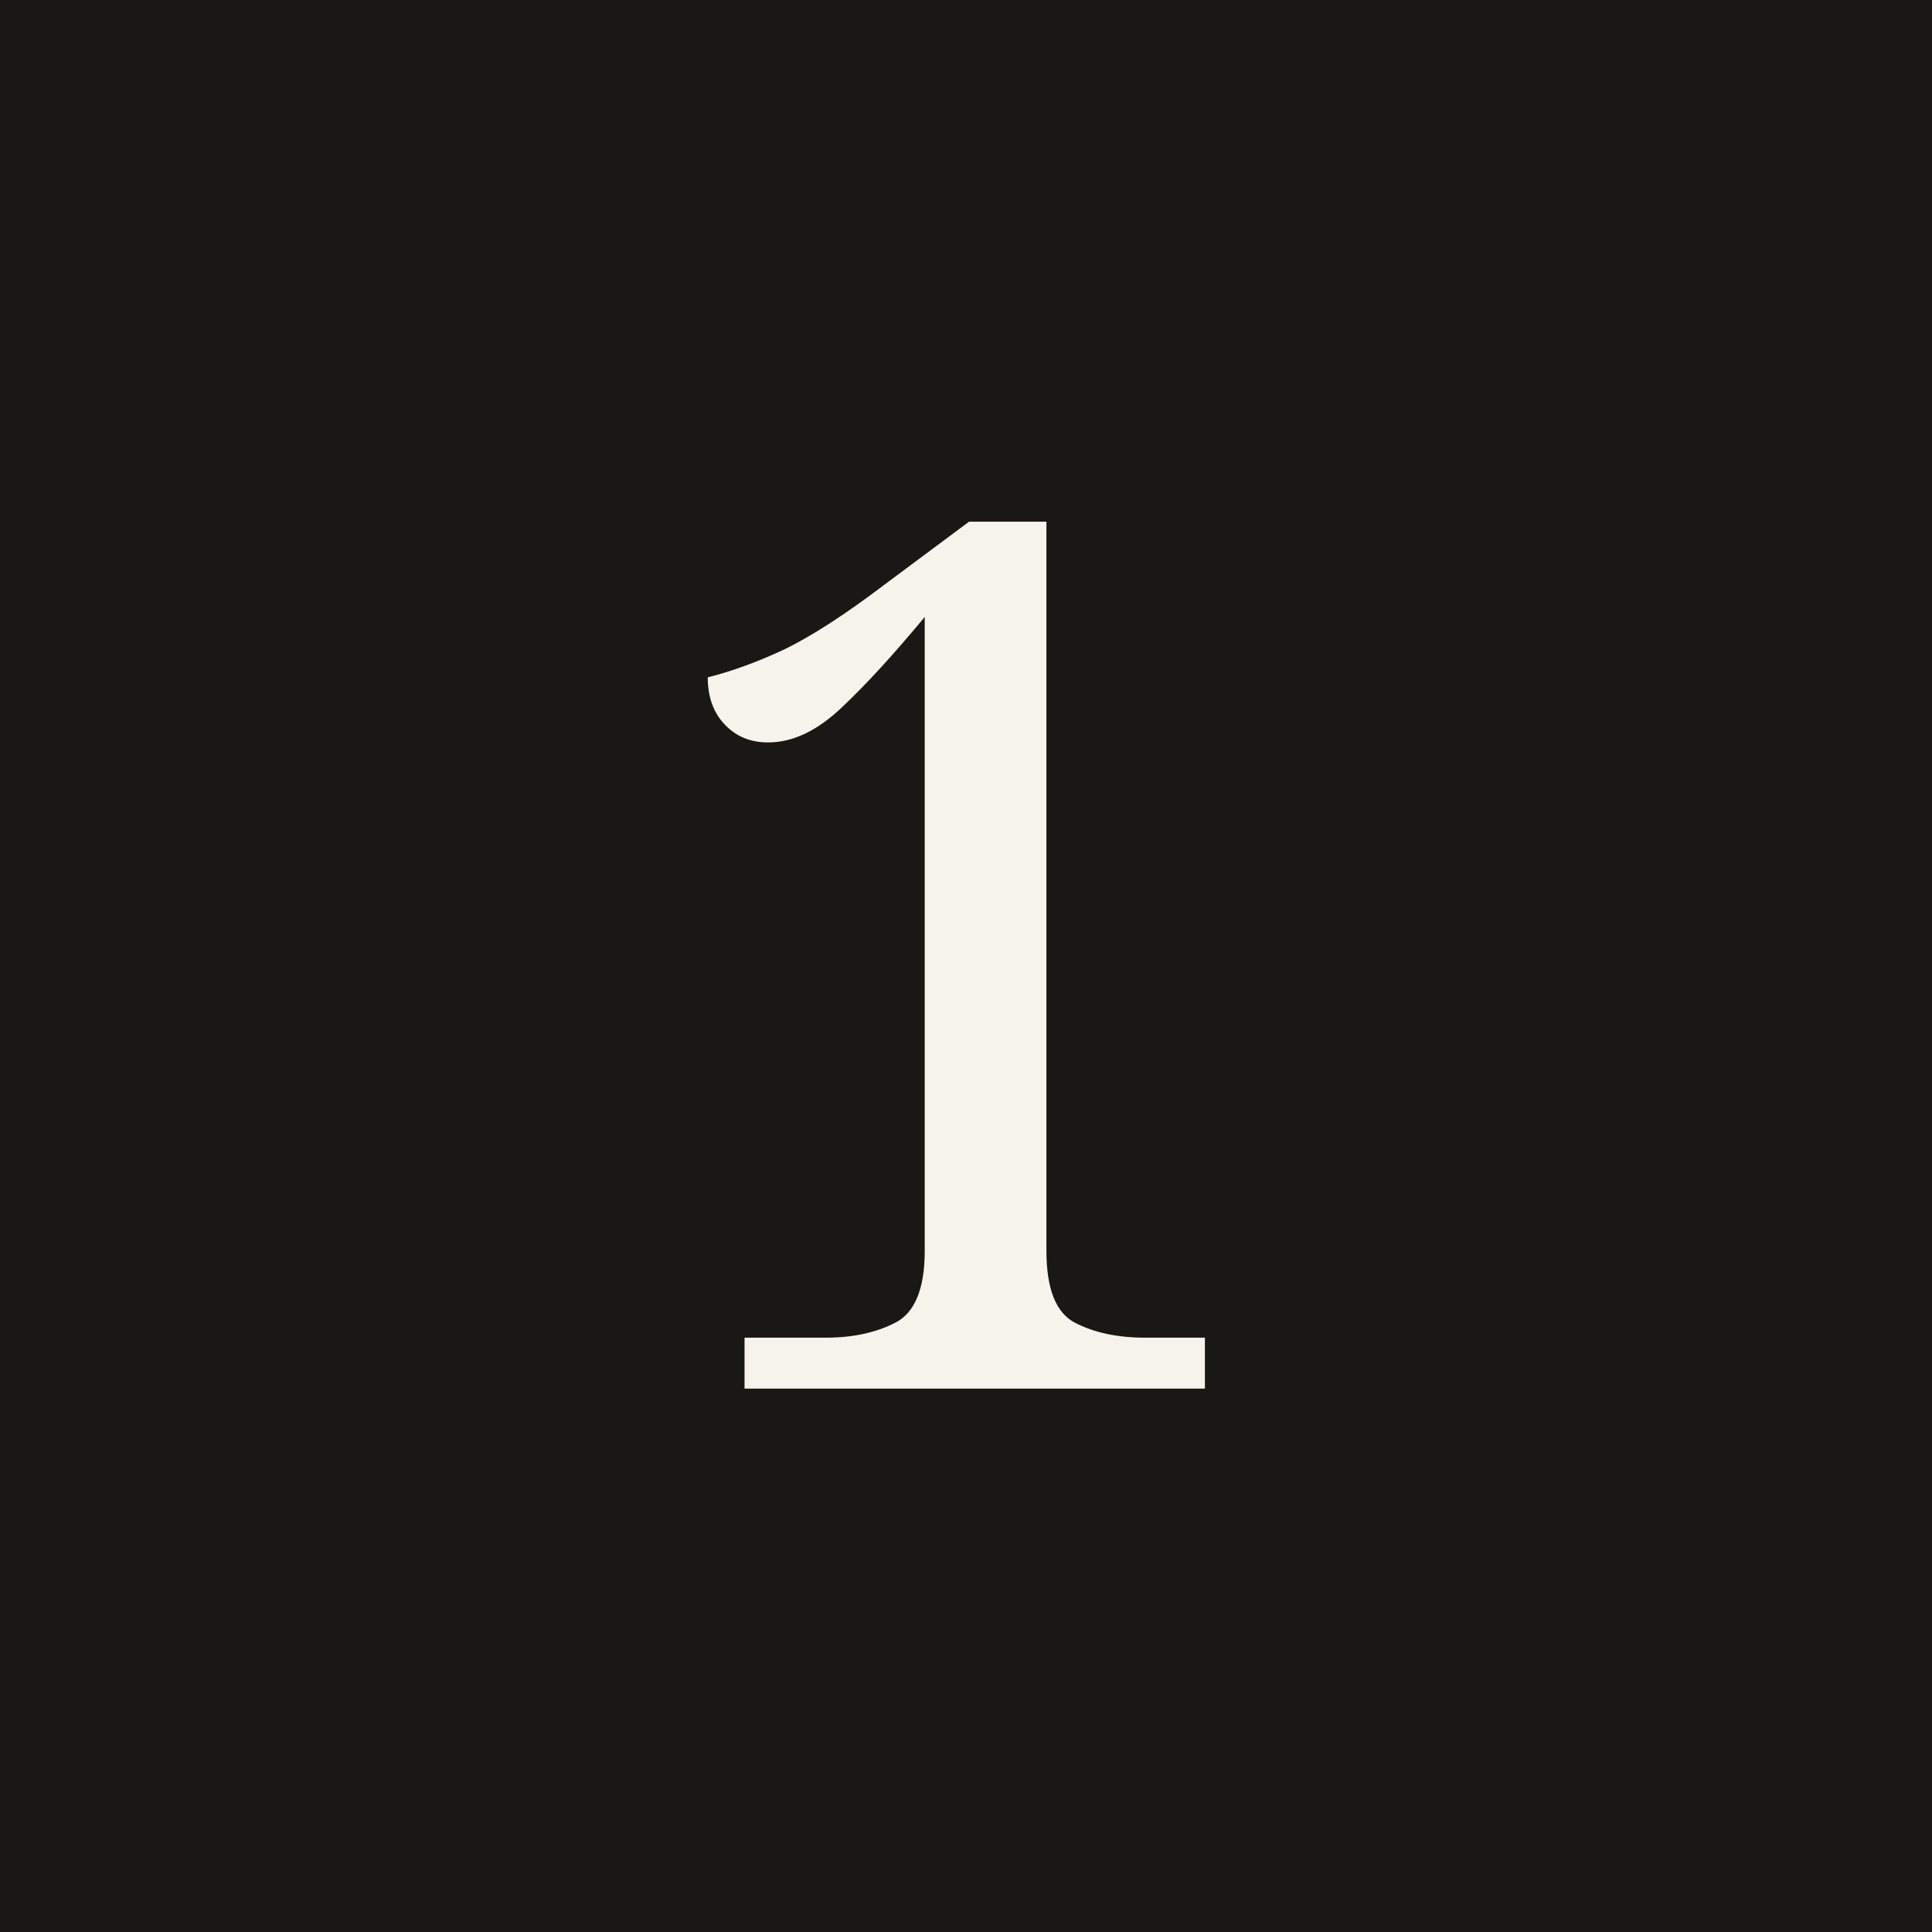
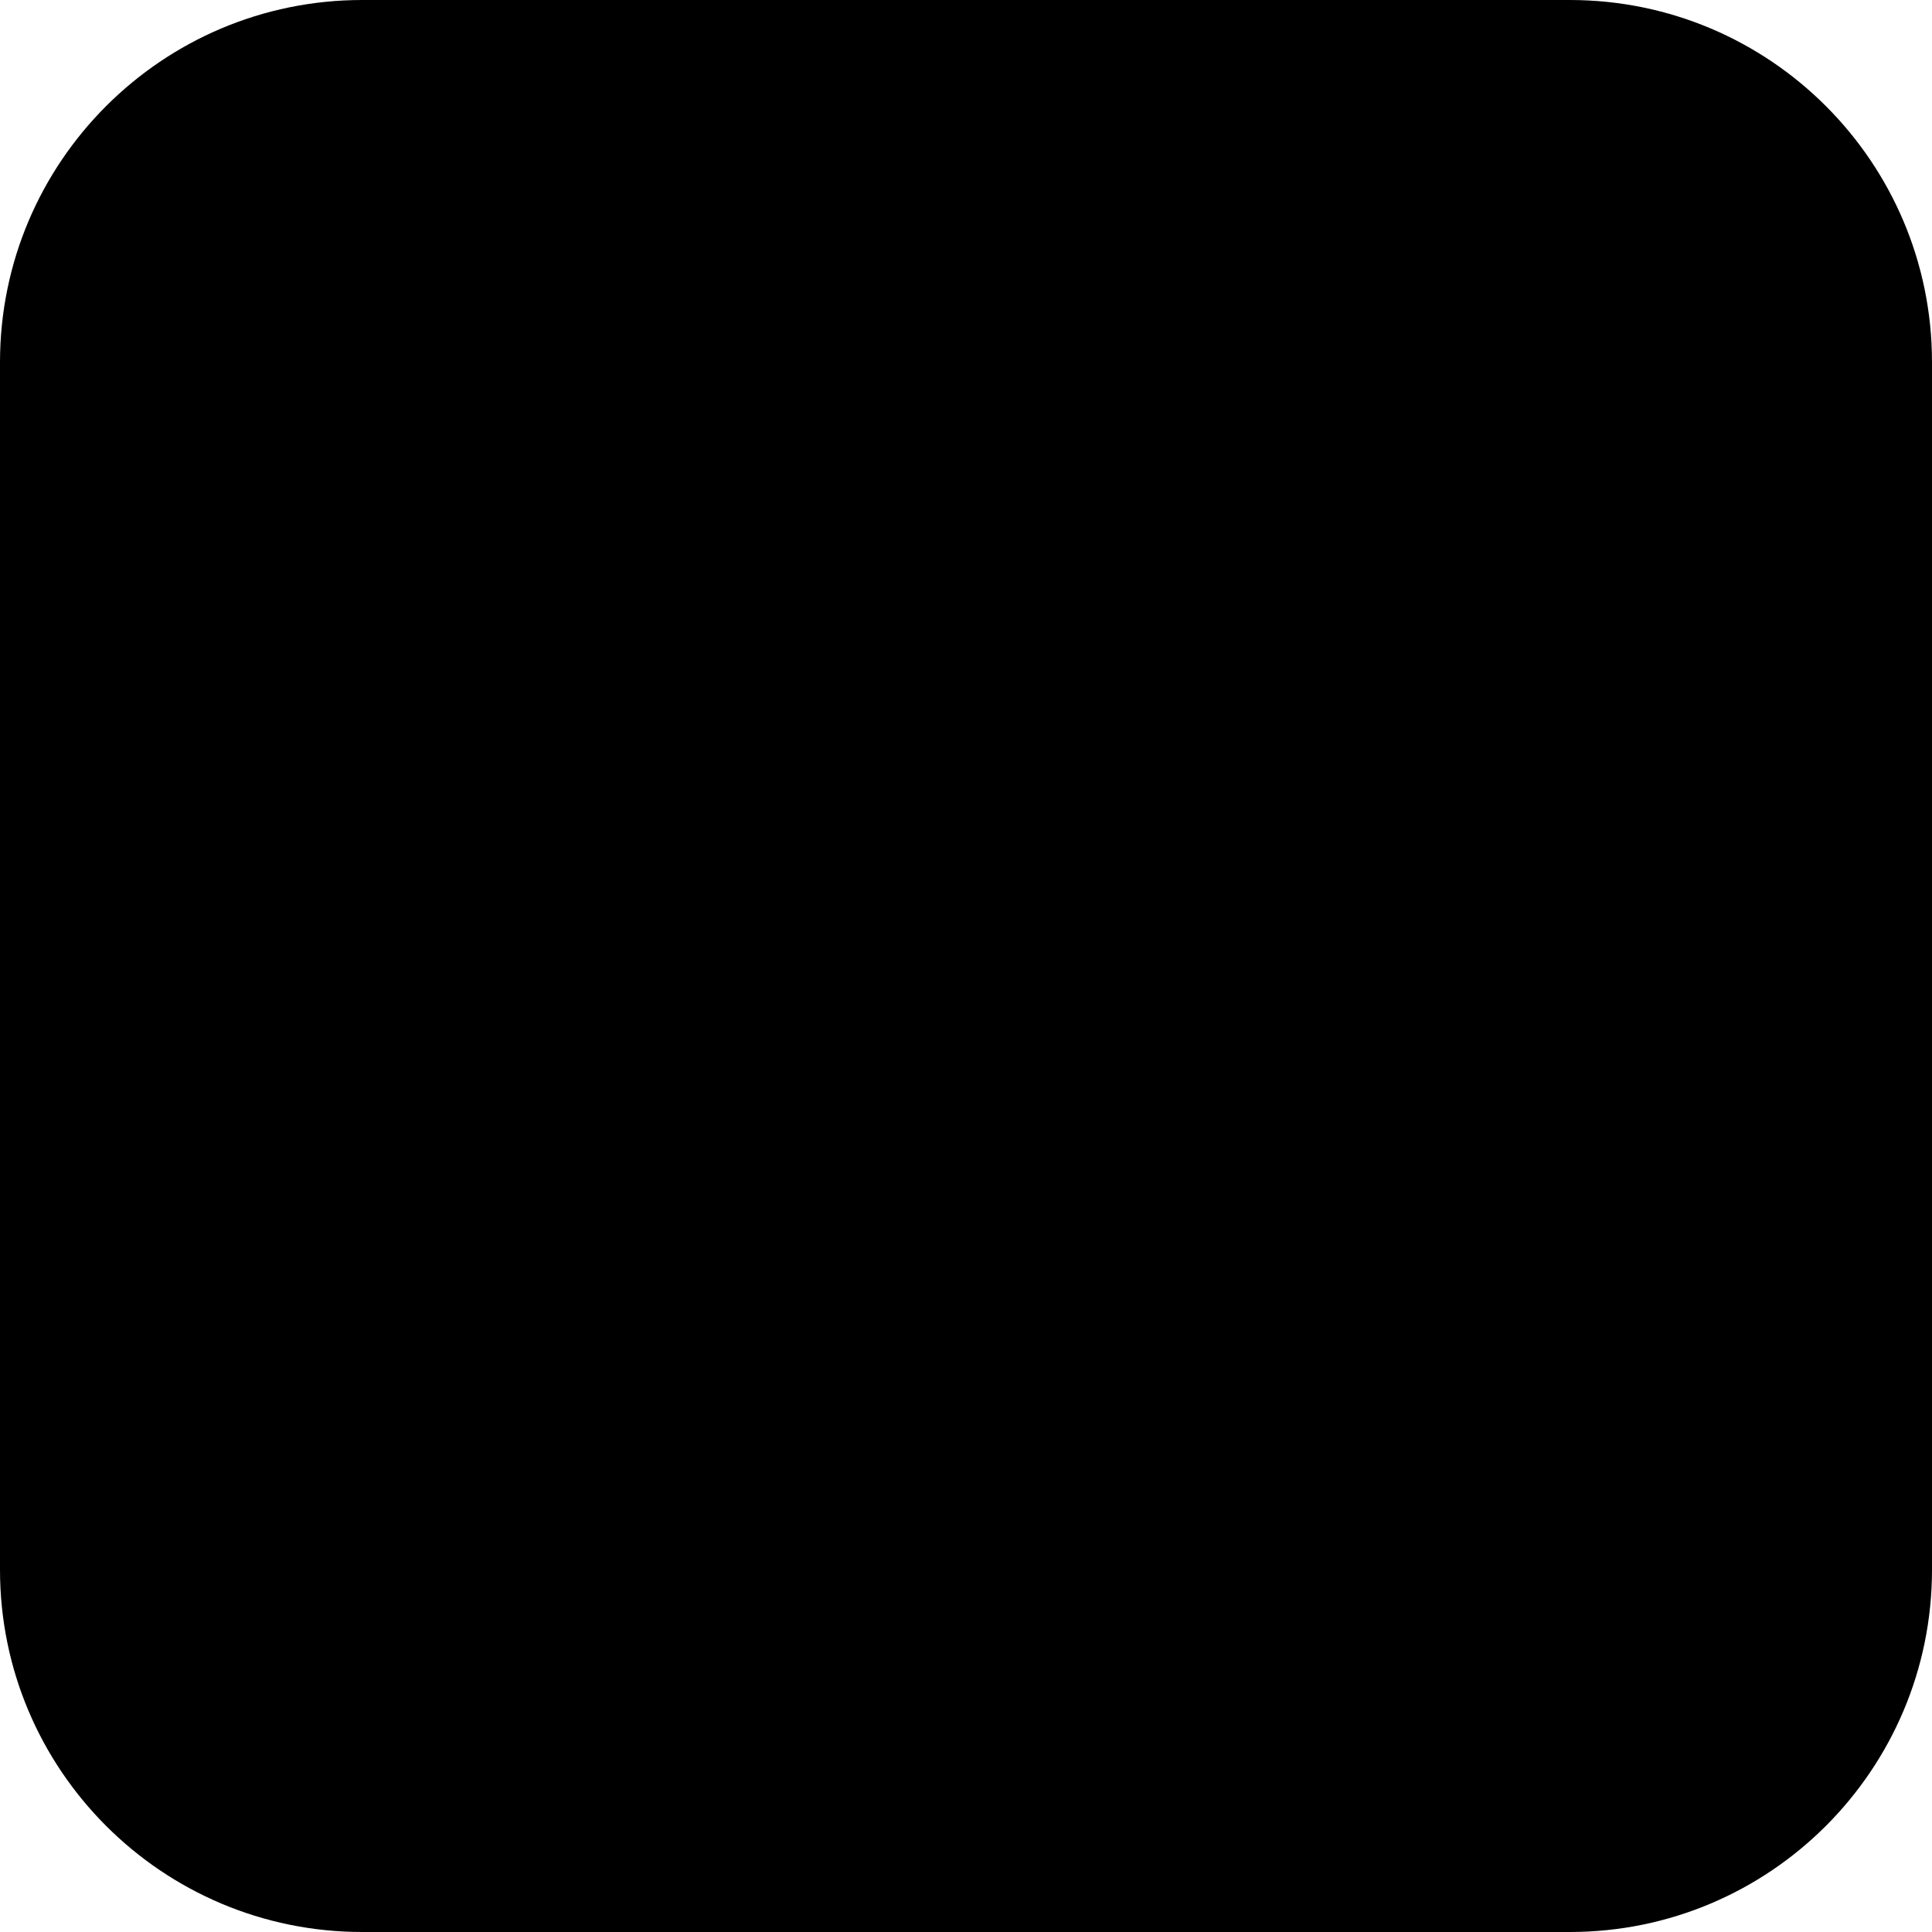
<svg xmlns="http://www.w3.org/2000/svg" viewBox="0 0 32 32">
-   <rect width="32" height="32" fill="#1a1814" />
-   <text x="16" y="23" text-anchor="middle" font-family="Georgia, serif" font-size="20" fill="#f6f3ec">1</text>
+   <rect width="32" height="32" rx="6" fill="oklch(0.814 0.261 142.534)" />
+   <text x="16" y="21" text-anchor="middle" font-family="Inter, ui-sans-serif, sans-serif" font-size="13" font-weight="600" fill="oklch(0.168 0 0)">01</text>
</svg>
